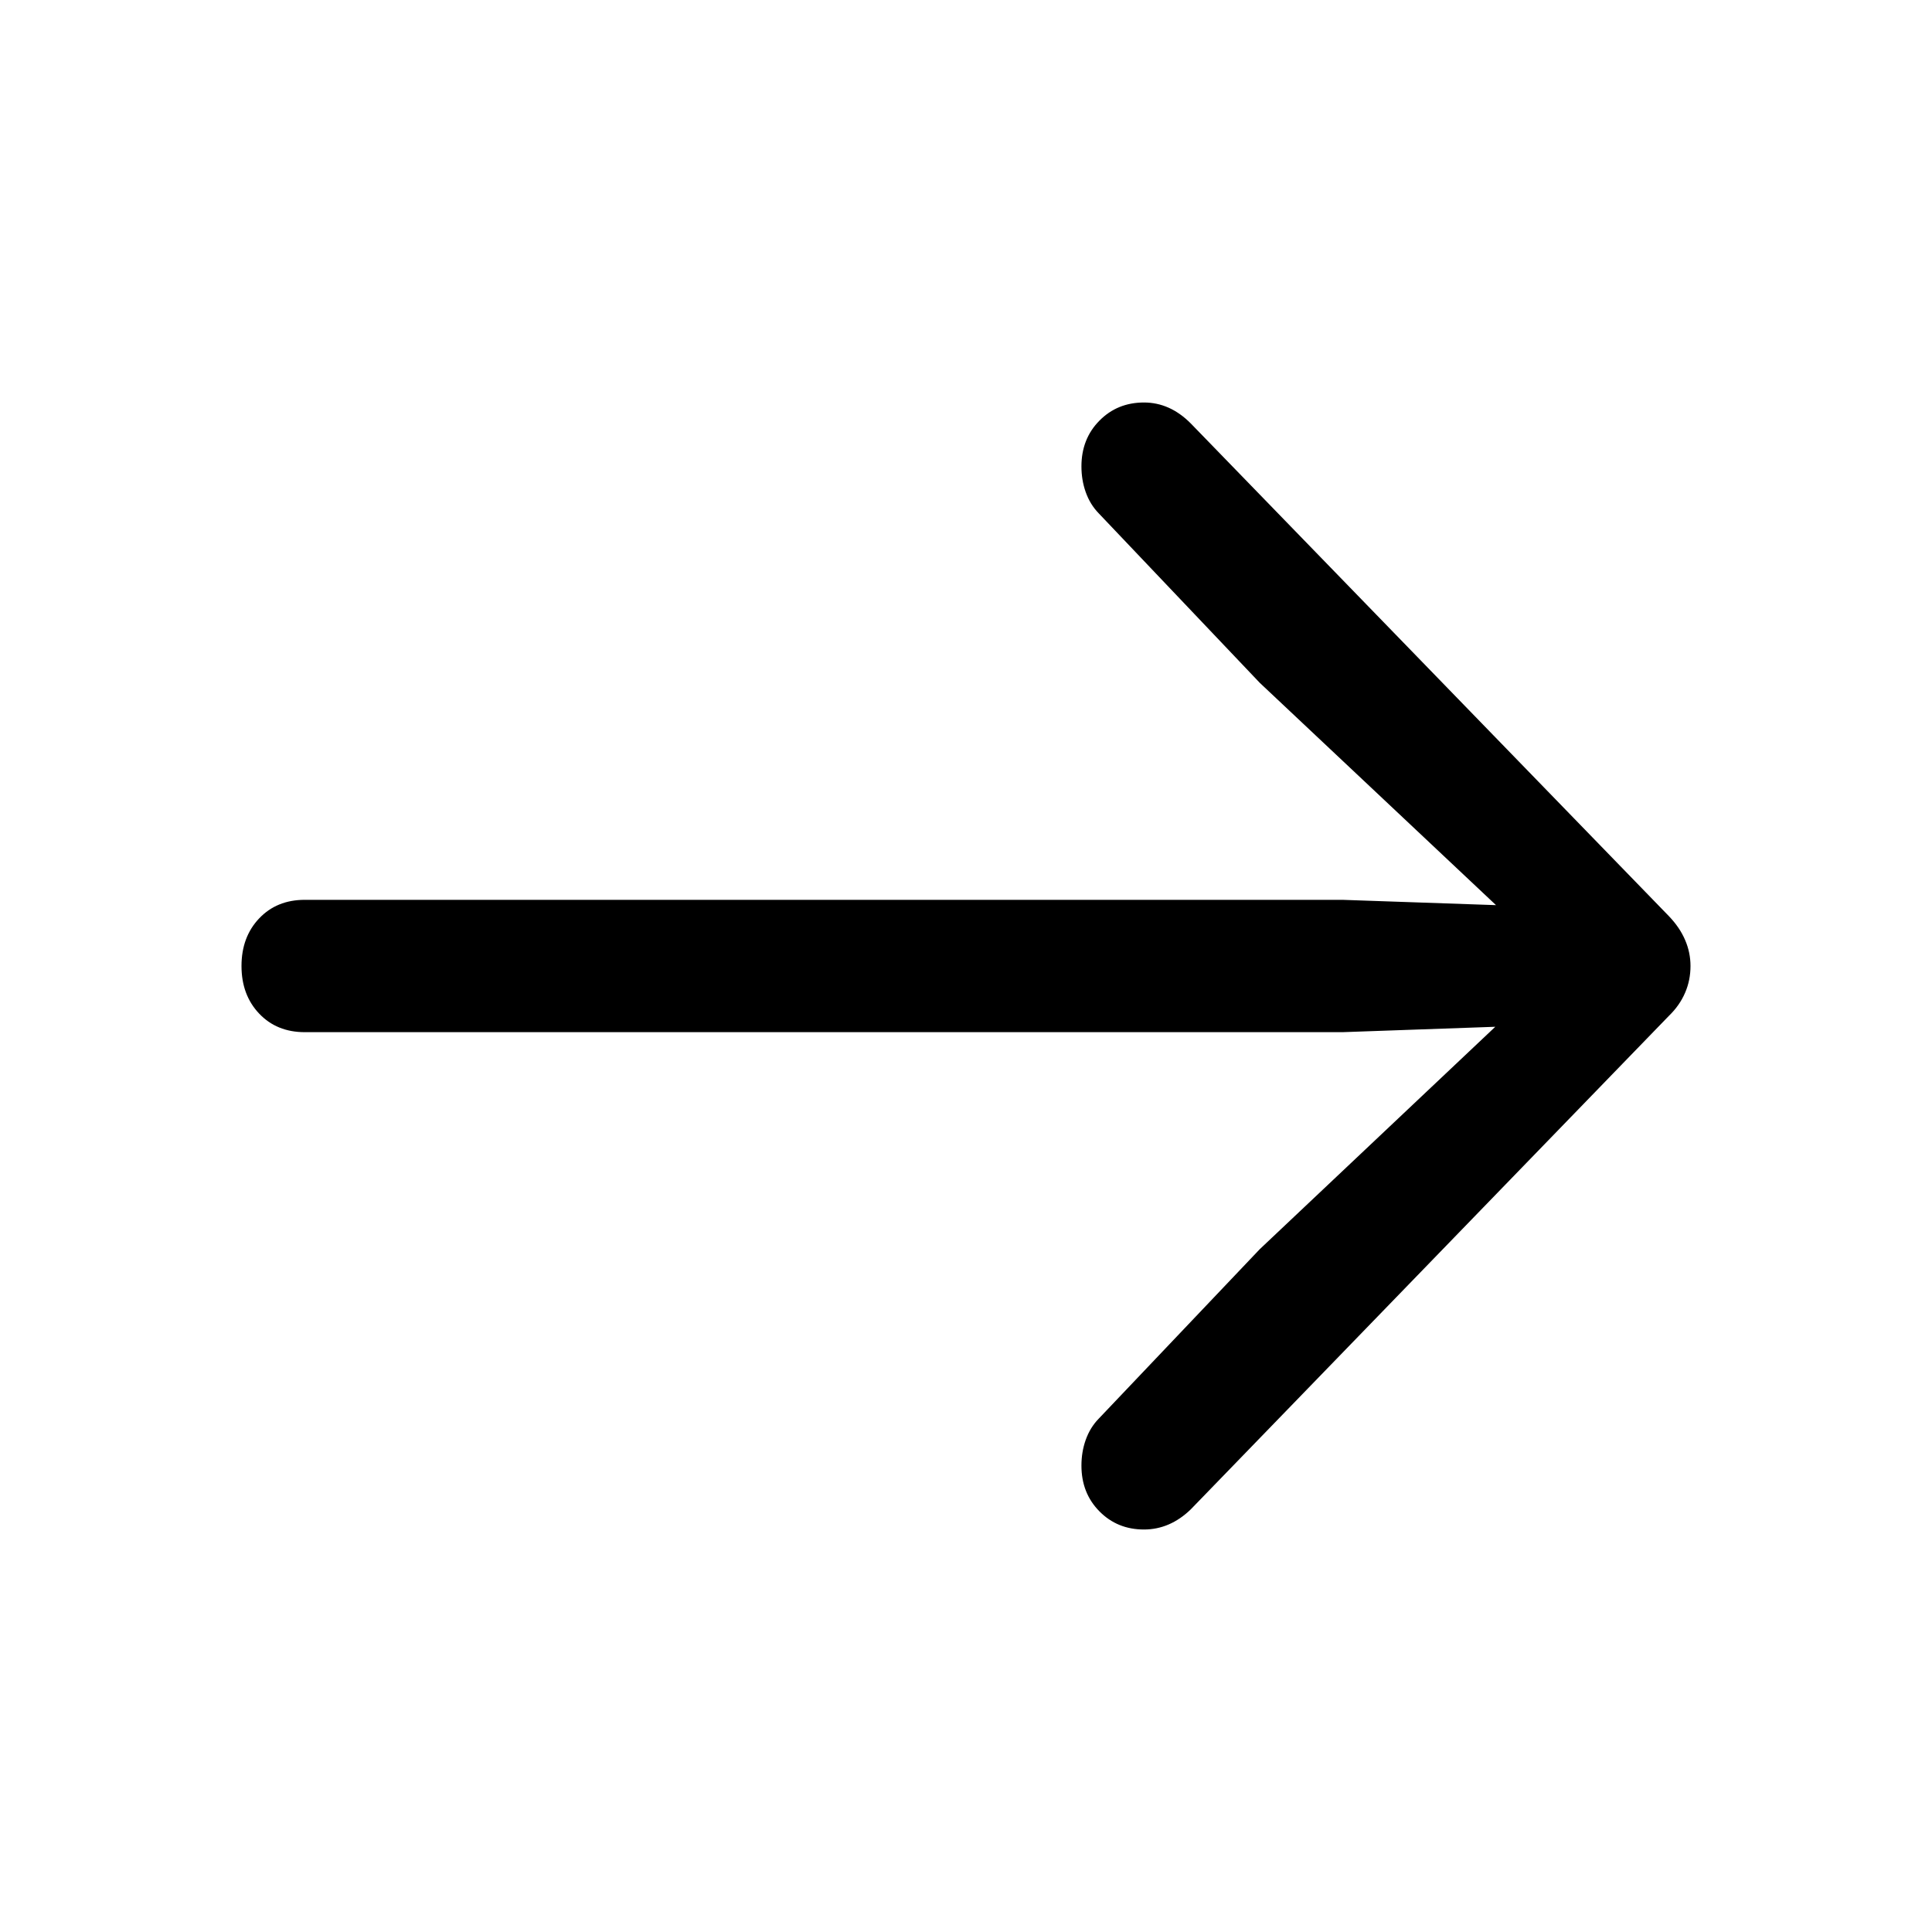
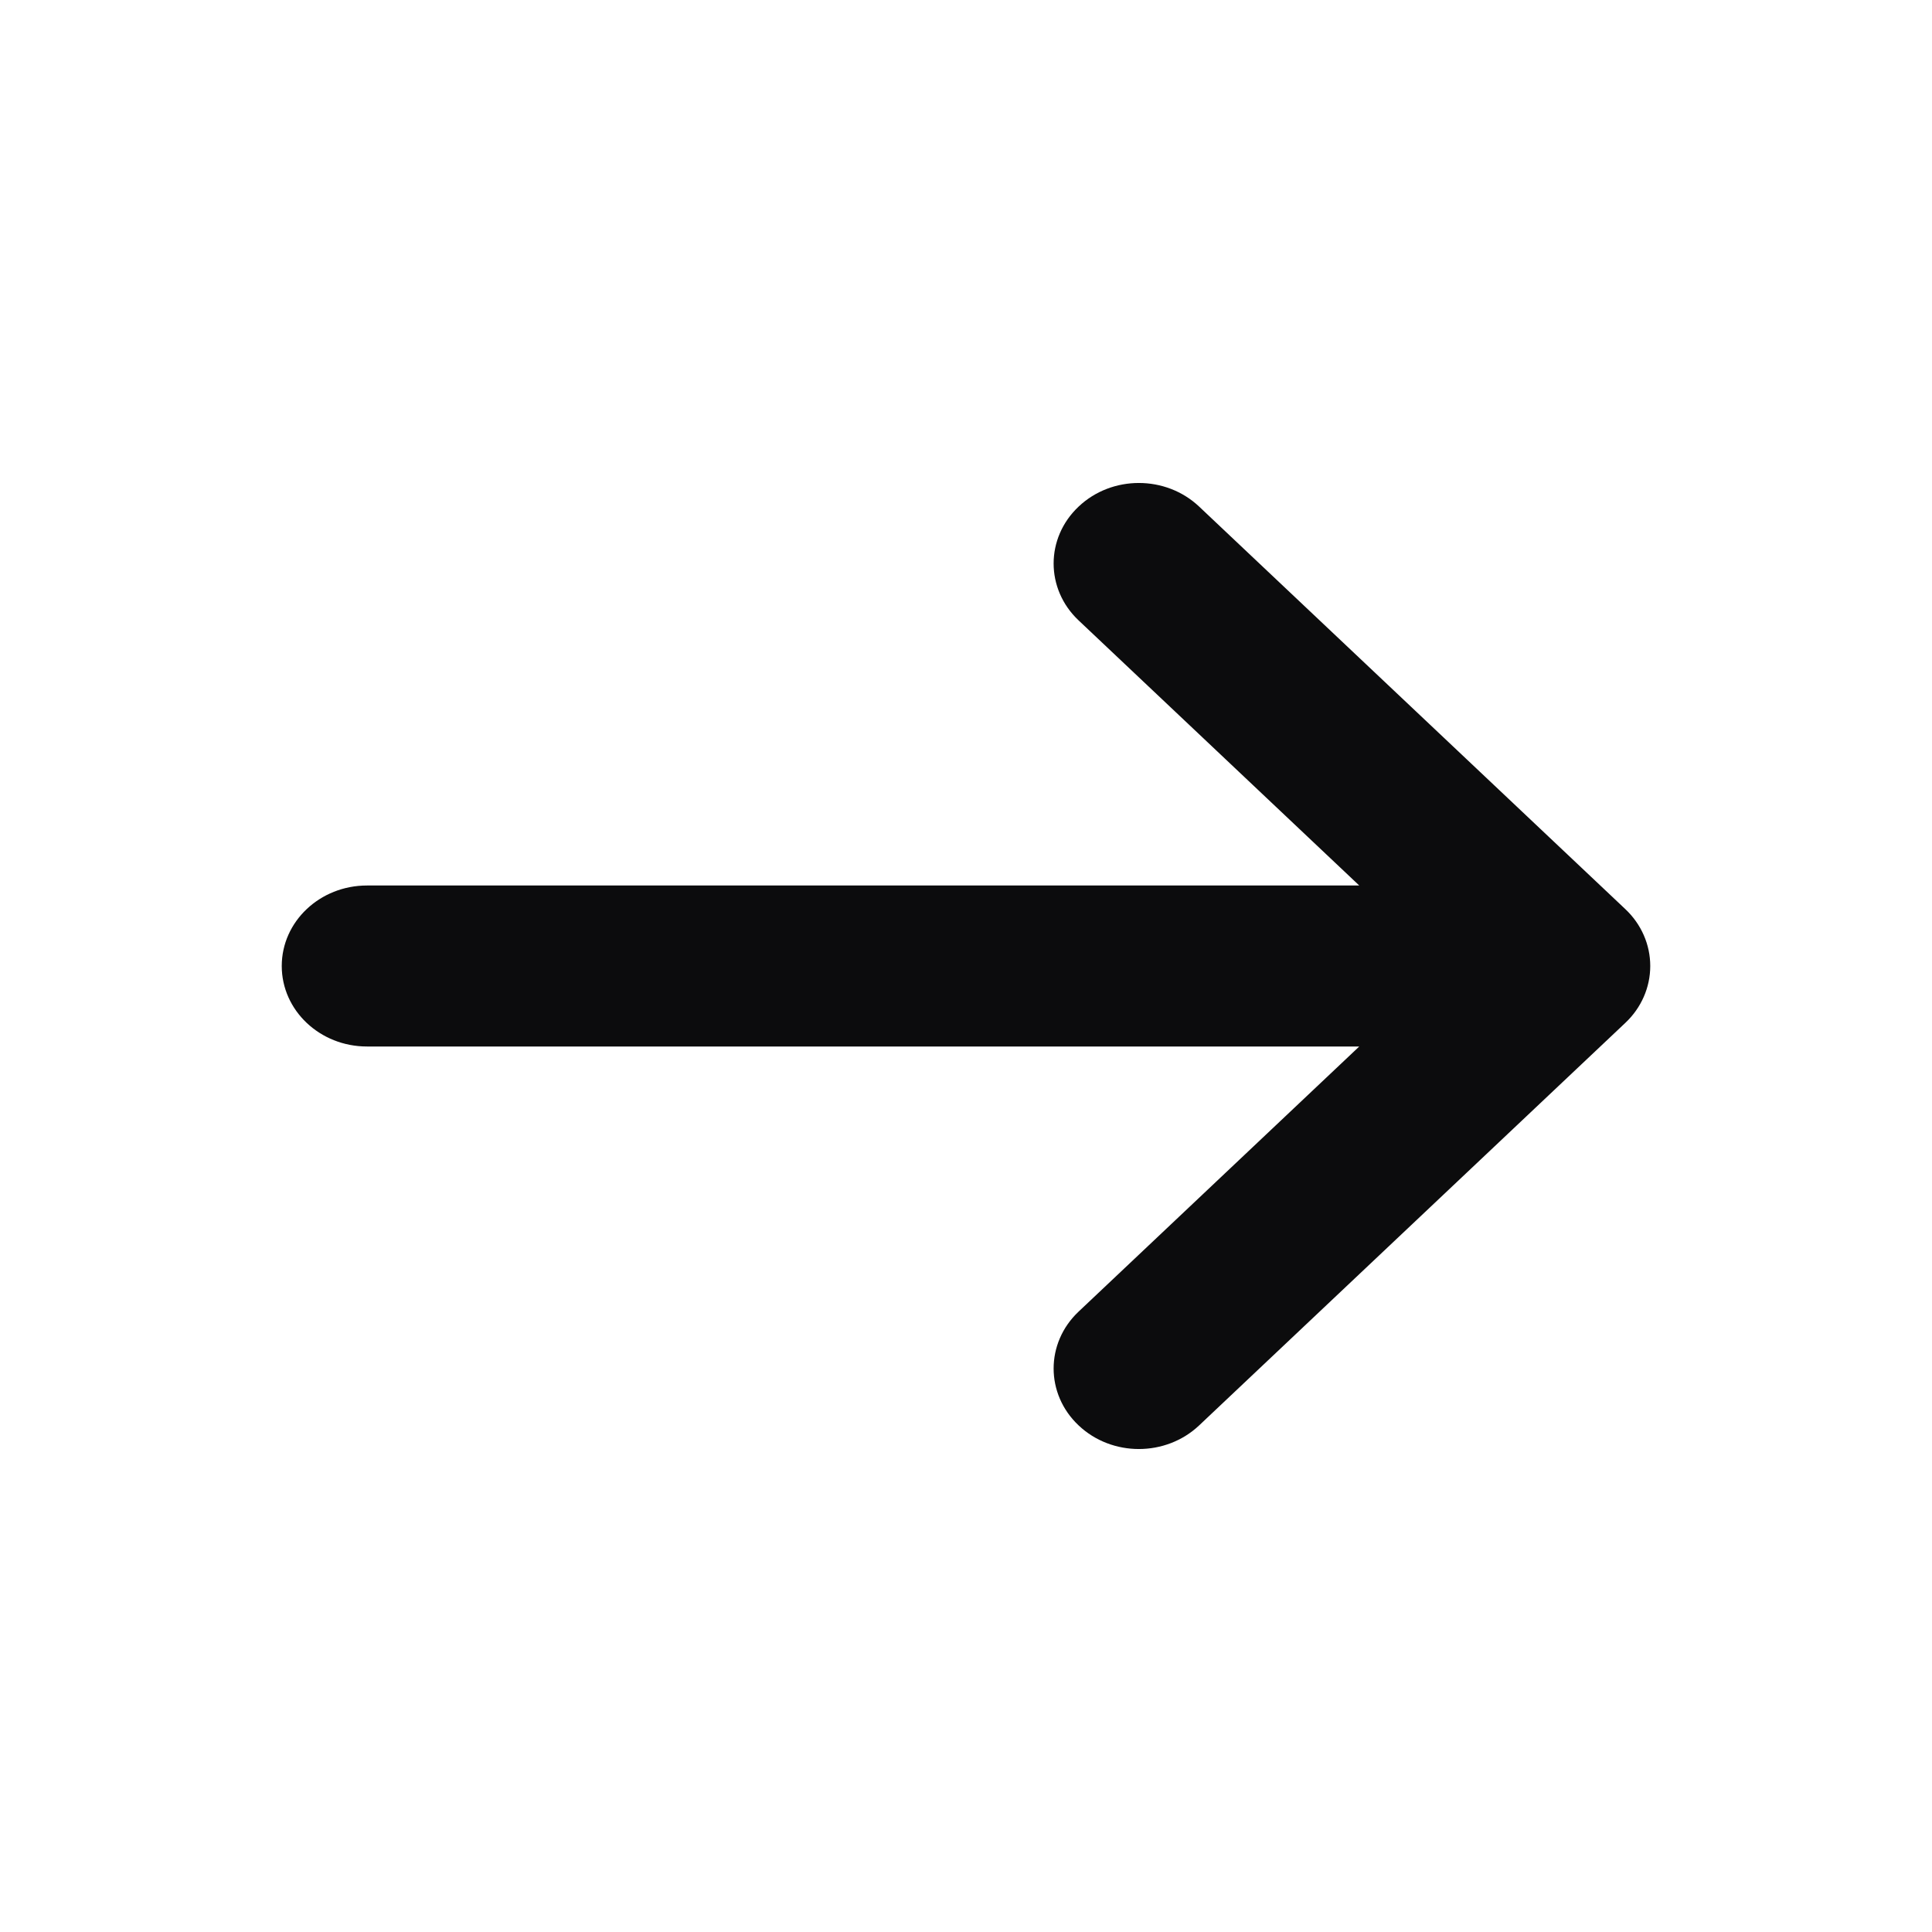
<svg xmlns="http://www.w3.org/2000/svg" width="24" height="24" viewBox="0 0 24 24" fill="none">
-   <path d="M21 12C21 12.117 20.978 12.228 20.933 12.332C20.888 12.437 20.821 12.533 20.732 12.619L14.791 18.751C14.619 18.917 14.425 19 14.211 19C13.99 19 13.806 18.925 13.657 18.774C13.508 18.623 13.434 18.434 13.434 18.206C13.434 18.095 13.451 17.989 13.487 17.887C13.523 17.786 13.576 17.698 13.648 17.624L15.649 15.518L18.575 12.755L16.676 12.822L3.786 12.822C3.554 12.822 3.365 12.745 3.219 12.591C3.073 12.437 3 12.24 3 12C3 11.76 3.073 11.563 3.219 11.409C3.365 11.255 3.554 11.178 3.786 11.178L16.676 11.178L18.584 11.244L15.649 8.482L13.648 6.376C13.576 6.302 13.523 6.214 13.487 6.113C13.451 6.011 13.434 5.905 13.434 5.794C13.434 5.566 13.508 5.377 13.657 5.226C13.806 5.075 13.99 5 14.211 5C14.425 5 14.619 5.086 14.791 5.259L20.732 11.381C20.821 11.474 20.888 11.572 20.933 11.677C20.978 11.781 21 11.889 21 12Z" fill="black" />
+   <path fill-rule="evenodd" clip-rule="evenodd" d="M13.399 7.707C12.985 7.317 12.985 6.683 13.399 6.293C13.812 5.902 14.482 5.902 14.896 6.293L20.19 11.293C20.389 11.48 20.5 11.735 20.5 12C20.5 12.265 20.389 12.52 20.19 12.707L14.896 17.707C14.482 18.098 13.812 18.098 13.399 17.707C12.985 17.317 12.985 16.683 13.399 16.293L16.885 13L4.559 13C3.974 13 3.5 12.552 3.5 12C3.5 11.448 3.974 11 4.559 11L16.885 11L13.399 7.707Z" fill="#0C0C0D" />
</svg>
